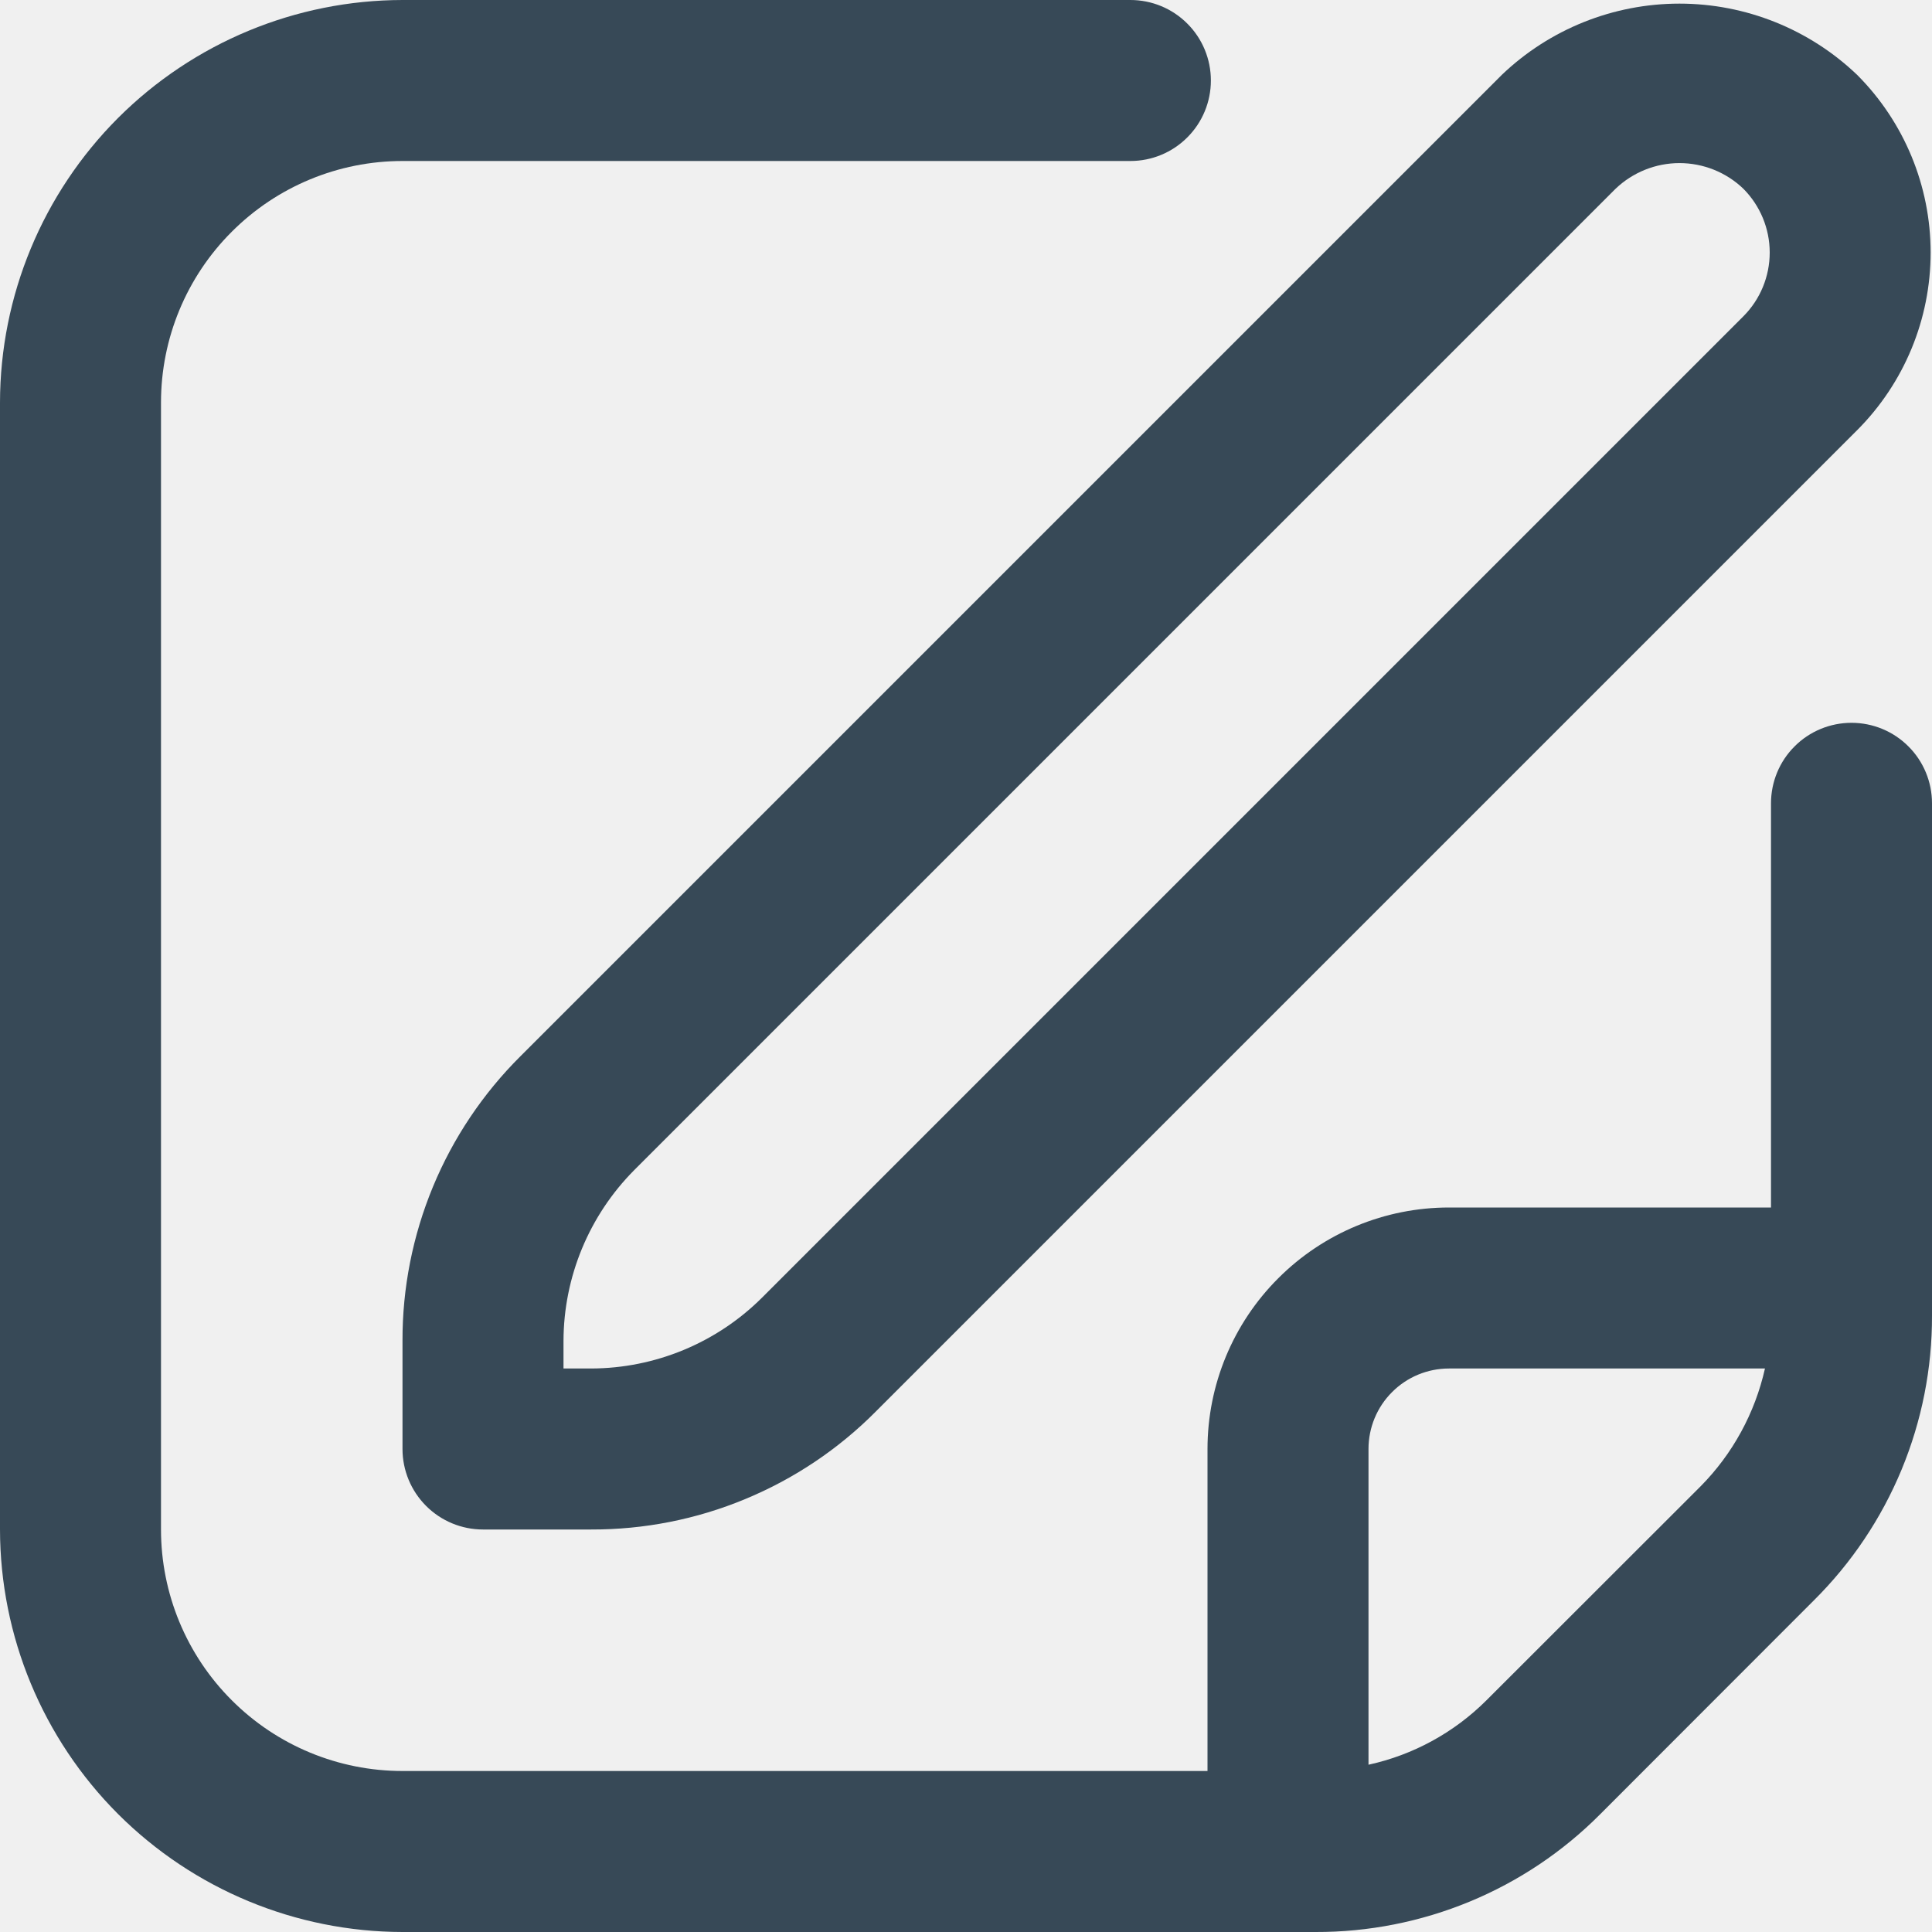
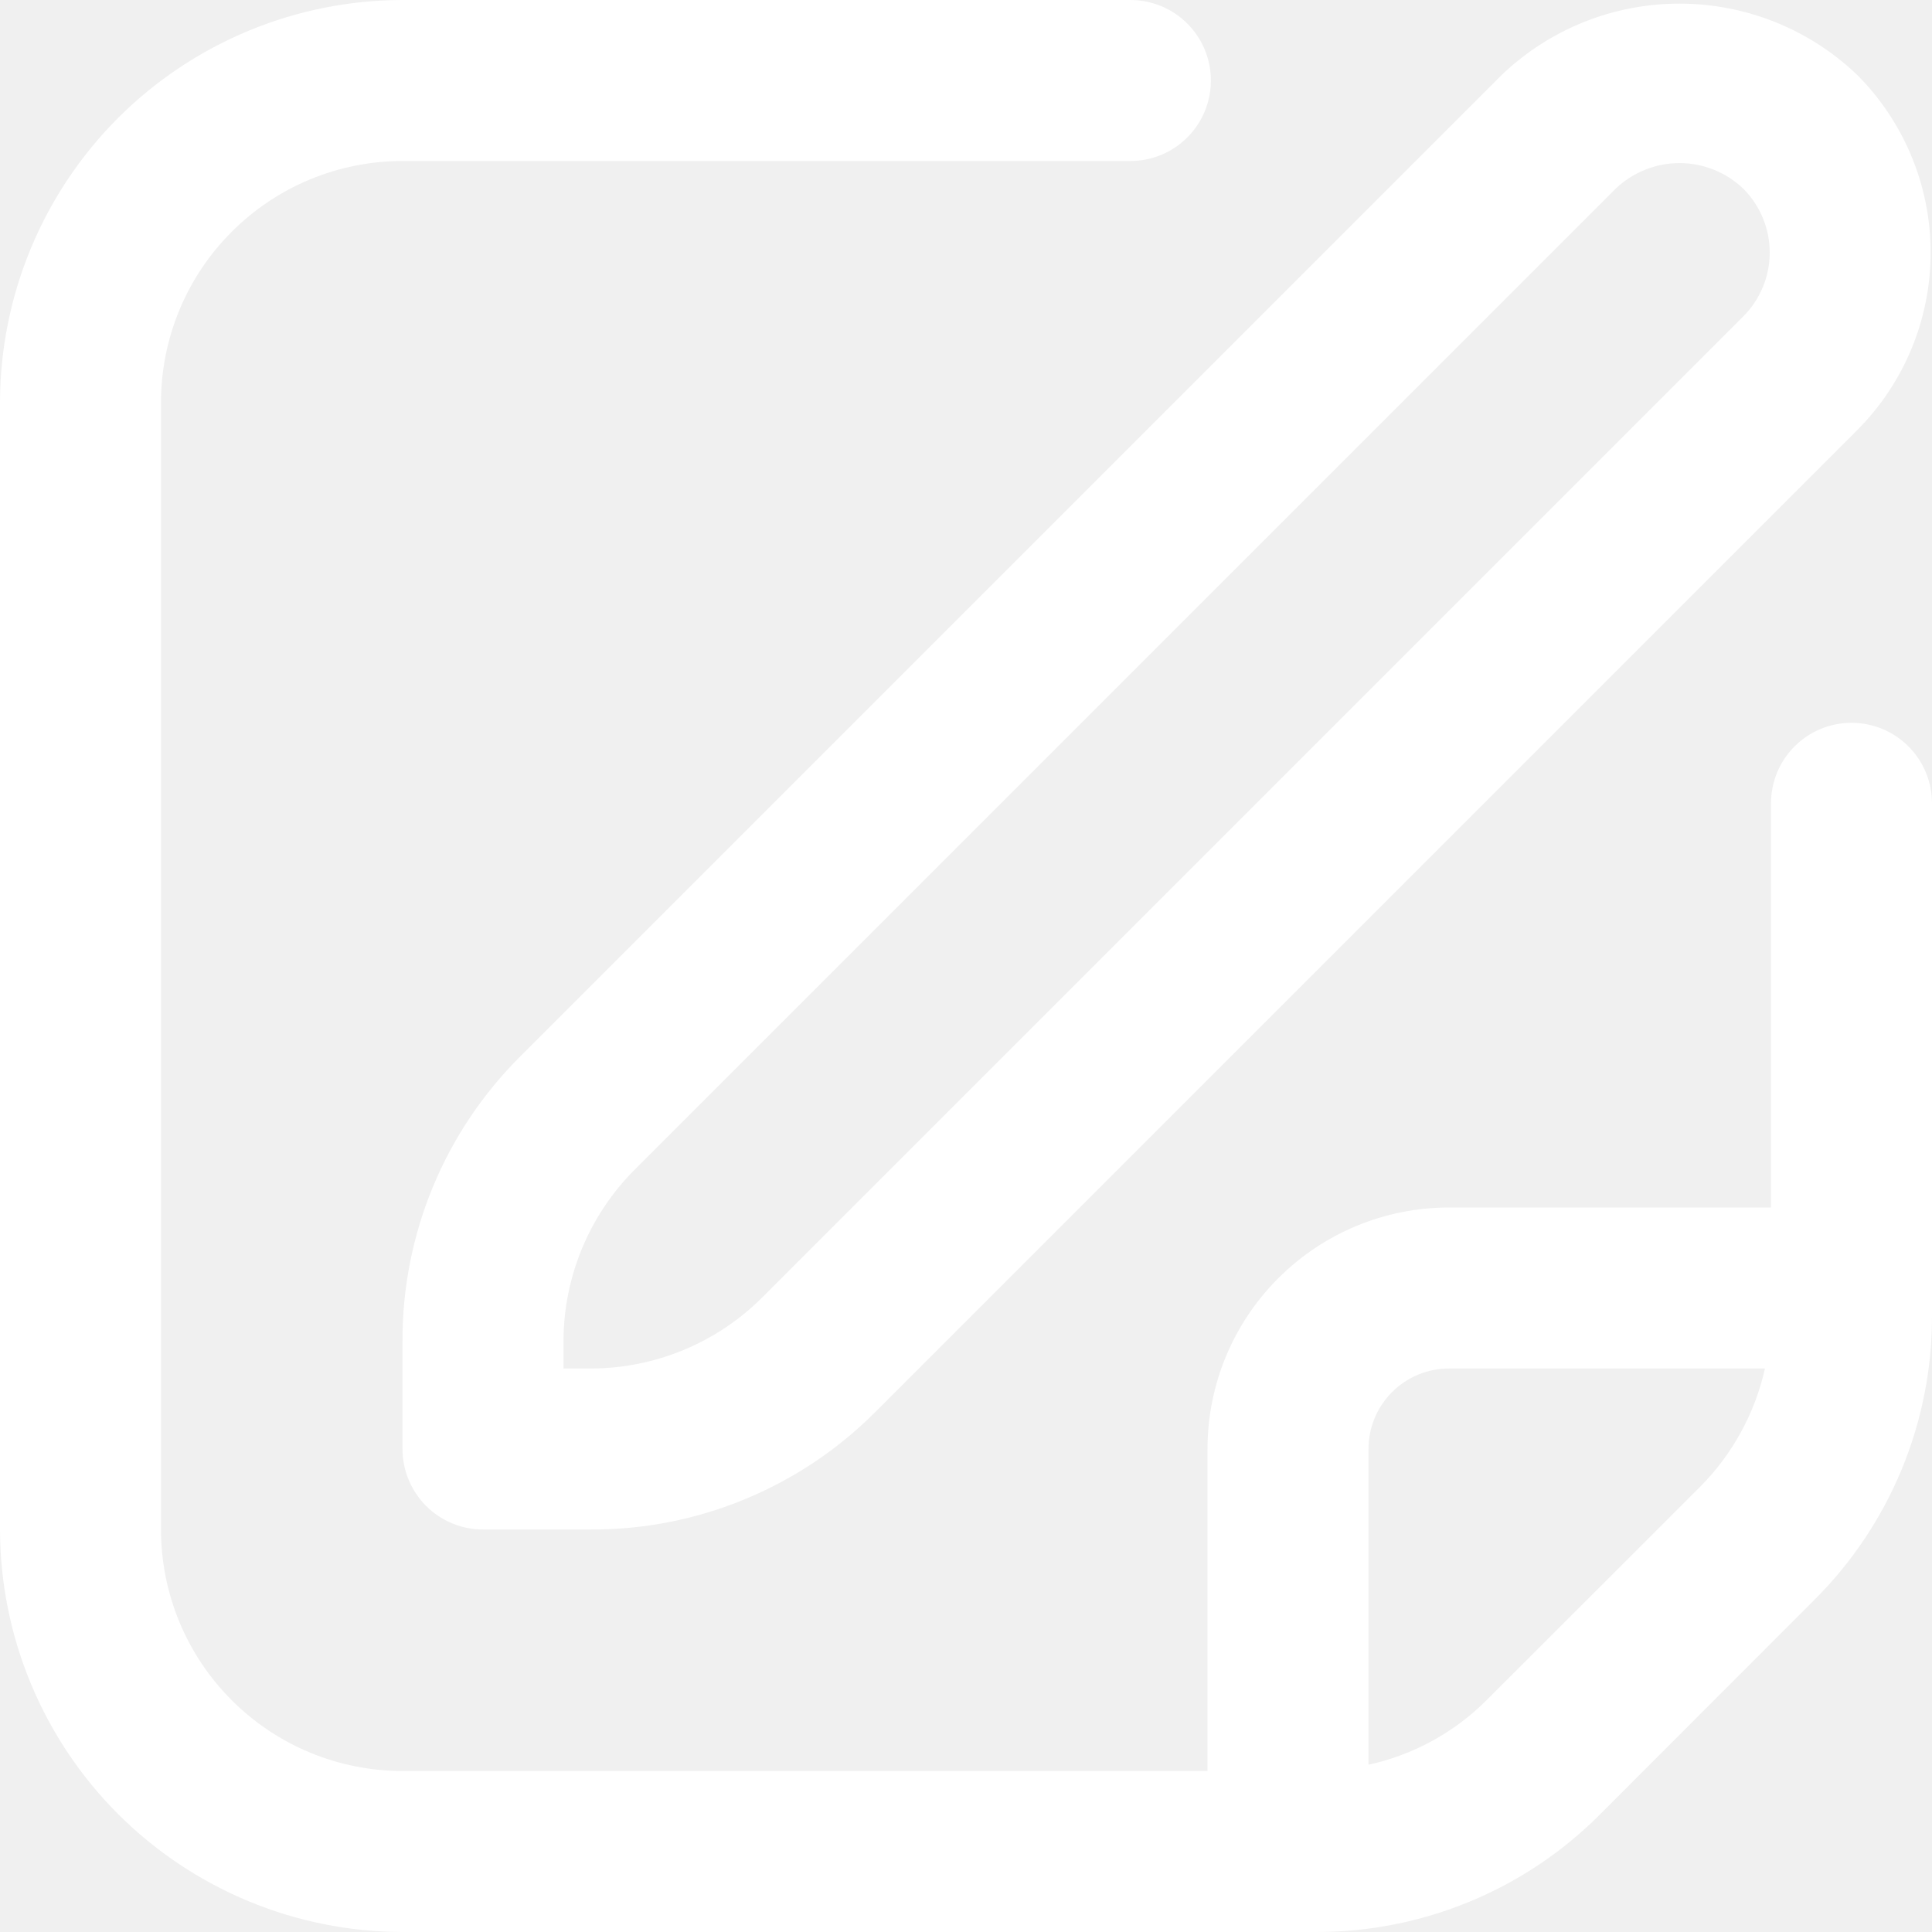
<svg xmlns="http://www.w3.org/2000/svg" width="24" height="24" viewBox="0 0 24 24" fill="none">
  <g clip-path="url(#clip0_16_717)">
-     <path d="M18.656 0.93L6.464 13.122C5.999 13.585 5.629 14.136 5.378 14.743C5.127 15.35 4.998 16 5 16.657V18C5 18.265 5.106 18.52 5.293 18.707C5.481 18.895 5.735 19 6 19H7.343C8 19.002 8.651 18.874 9.257 18.622C9.864 18.371 10.415 18.002 10.878 17.536L23.07 5.344C23.655 4.758 23.983 3.965 23.983 3.137C23.983 2.31 23.655 1.516 23.07 0.93C22.476 0.362 21.685 0.045 20.863 0.045C20.041 0.045 19.25 0.362 18.656 0.93ZM21.656 3.93L9.464 16.122C8.9 16.683 8.138 16.998 7.343 17H7V16.657C7.002 15.862 7.318 15.1 7.878 14.536L20.07 2.344C20.284 2.14 20.568 2.026 20.863 2.026C21.159 2.026 21.443 2.14 21.656 2.344C21.866 2.555 21.984 2.84 21.984 3.137C21.984 3.435 21.866 3.72 21.656 3.93Z" fill="#374957" />
-     <path d="M23 8.979C22.735 8.979 22.48 9.084 22.293 9.272C22.105 9.459 22 9.714 22 9.979V15H18C17.204 15 16.441 15.316 15.879 15.879C15.316 16.441 15 17.204 15 18V22H5C4.204 22 3.441 21.684 2.879 21.121C2.316 20.559 2 19.796 2 19V5C2 4.204 2.316 3.441 2.879 2.879C3.441 2.316 4.204 2 5 2H14.042C14.307 2 14.562 1.895 14.749 1.707C14.937 1.52 15.042 1.265 15.042 1C15.042 0.735 14.937 0.48 14.749 0.293C14.562 0.105 14.307 0 14.042 0L5 0C3.674 0.002 2.404 0.529 1.466 1.466C0.529 2.404 0.002 3.674 0 5L0 19C0.002 20.326 0.529 21.596 1.466 22.534C2.404 23.471 3.674 23.998 5 24H16.343C17 24.002 17.651 23.873 18.258 23.622C18.865 23.371 19.416 23.002 19.879 22.536L22.535 19.878C23.001 19.415 23.37 18.864 23.622 18.257C23.873 17.65 24.002 17 24 16.343V9.979C24 9.714 23.895 9.459 23.707 9.272C23.52 9.084 23.265 8.979 23 8.979ZM18.465 21.122C18.063 21.523 17.555 21.801 17 21.922V18C17 17.735 17.105 17.48 17.293 17.293C17.48 17.105 17.735 17 18 17H21.925C21.801 17.553 21.524 18.061 21.125 18.464L18.465 21.122Z" fill="#374957" />
+     <path d="M18.656 0.93L6.464 13.122C5.999 13.585 5.629 14.136 5.378 14.743C5.127 15.35 4.998 16 5 16.657V18C5 18.265 5.106 18.52 5.293 18.707C5.481 18.895 5.735 19 6 19H7.343C8 19.002 8.651 18.874 9.257 18.622C9.864 18.371 10.415 18.002 10.878 17.536L23.07 5.344C23.655 4.758 23.983 3.965 23.983 3.137C23.983 2.31 23.655 1.516 23.07 0.93C22.476 0.362 21.685 0.045 20.863 0.045C20.041 0.045 19.25 0.362 18.656 0.93ZM21.656 3.93L9.464 16.122C8.9 16.683 8.138 16.998 7.343 17H7V16.657C7.002 15.862 7.318 15.1 7.878 14.536L20.07 2.344C20.284 2.14 20.568 2.026 20.863 2.026C21.159 2.026 21.443 2.14 21.656 2.344C21.866 2.555 21.984 2.84 21.984 3.137C21.984 3.435 21.866 3.72 21.656 3.93Z" fill="white" />
+     <path d="M23 8.979C22.735 8.979 22.48 9.084 22.293 9.272C22.105 9.459 22 9.714 22 9.979V15H18C17.204 15 16.441 15.316 15.879 15.879C15.316 16.441 15 17.204 15 18V22H5C4.204 22 3.441 21.684 2.879 21.121C2.316 20.559 2 19.796 2 19V5C2 4.204 2.316 3.441 2.879 2.879C3.441 2.316 4.204 2 5 2H14.042C14.307 2 14.562 1.895 14.749 1.707C14.937 1.52 15.042 1.265 15.042 1C15.042 0.735 14.937 0.48 14.749 0.293C14.562 0.105 14.307 0 14.042 0L5 0C3.674 0.002 2.404 0.529 1.466 1.466C0.529 2.404 0.002 3.674 0 5L0 19C0.002 20.326 0.529 21.596 1.466 22.534C2.404 23.471 3.674 23.998 5 24H16.343C17 24.002 17.651 23.873 18.258 23.622C18.865 23.371 19.416 23.002 19.879 22.536L22.535 19.878C23.001 19.415 23.37 18.864 23.622 18.257C23.873 17.65 24.002 17 24 16.343V9.979C24 9.714 23.895 9.459 23.707 9.272C23.52 9.084 23.265 8.979 23 8.979ZM18.465 21.122C18.063 21.523 17.555 21.801 17 21.922V18C17 17.735 17.105 17.48 17.293 17.293C17.48 17.105 17.735 17 18 17H21.925C21.801 17.553 21.524 18.061 21.125 18.464L18.465 21.122Z" fill="white" />
  </g>
  <defs>
    <clipPath id="clip0_16_717">
      <rect width="24" height="24" fill="white" />
    </clipPath>
  </defs>
</svg>
